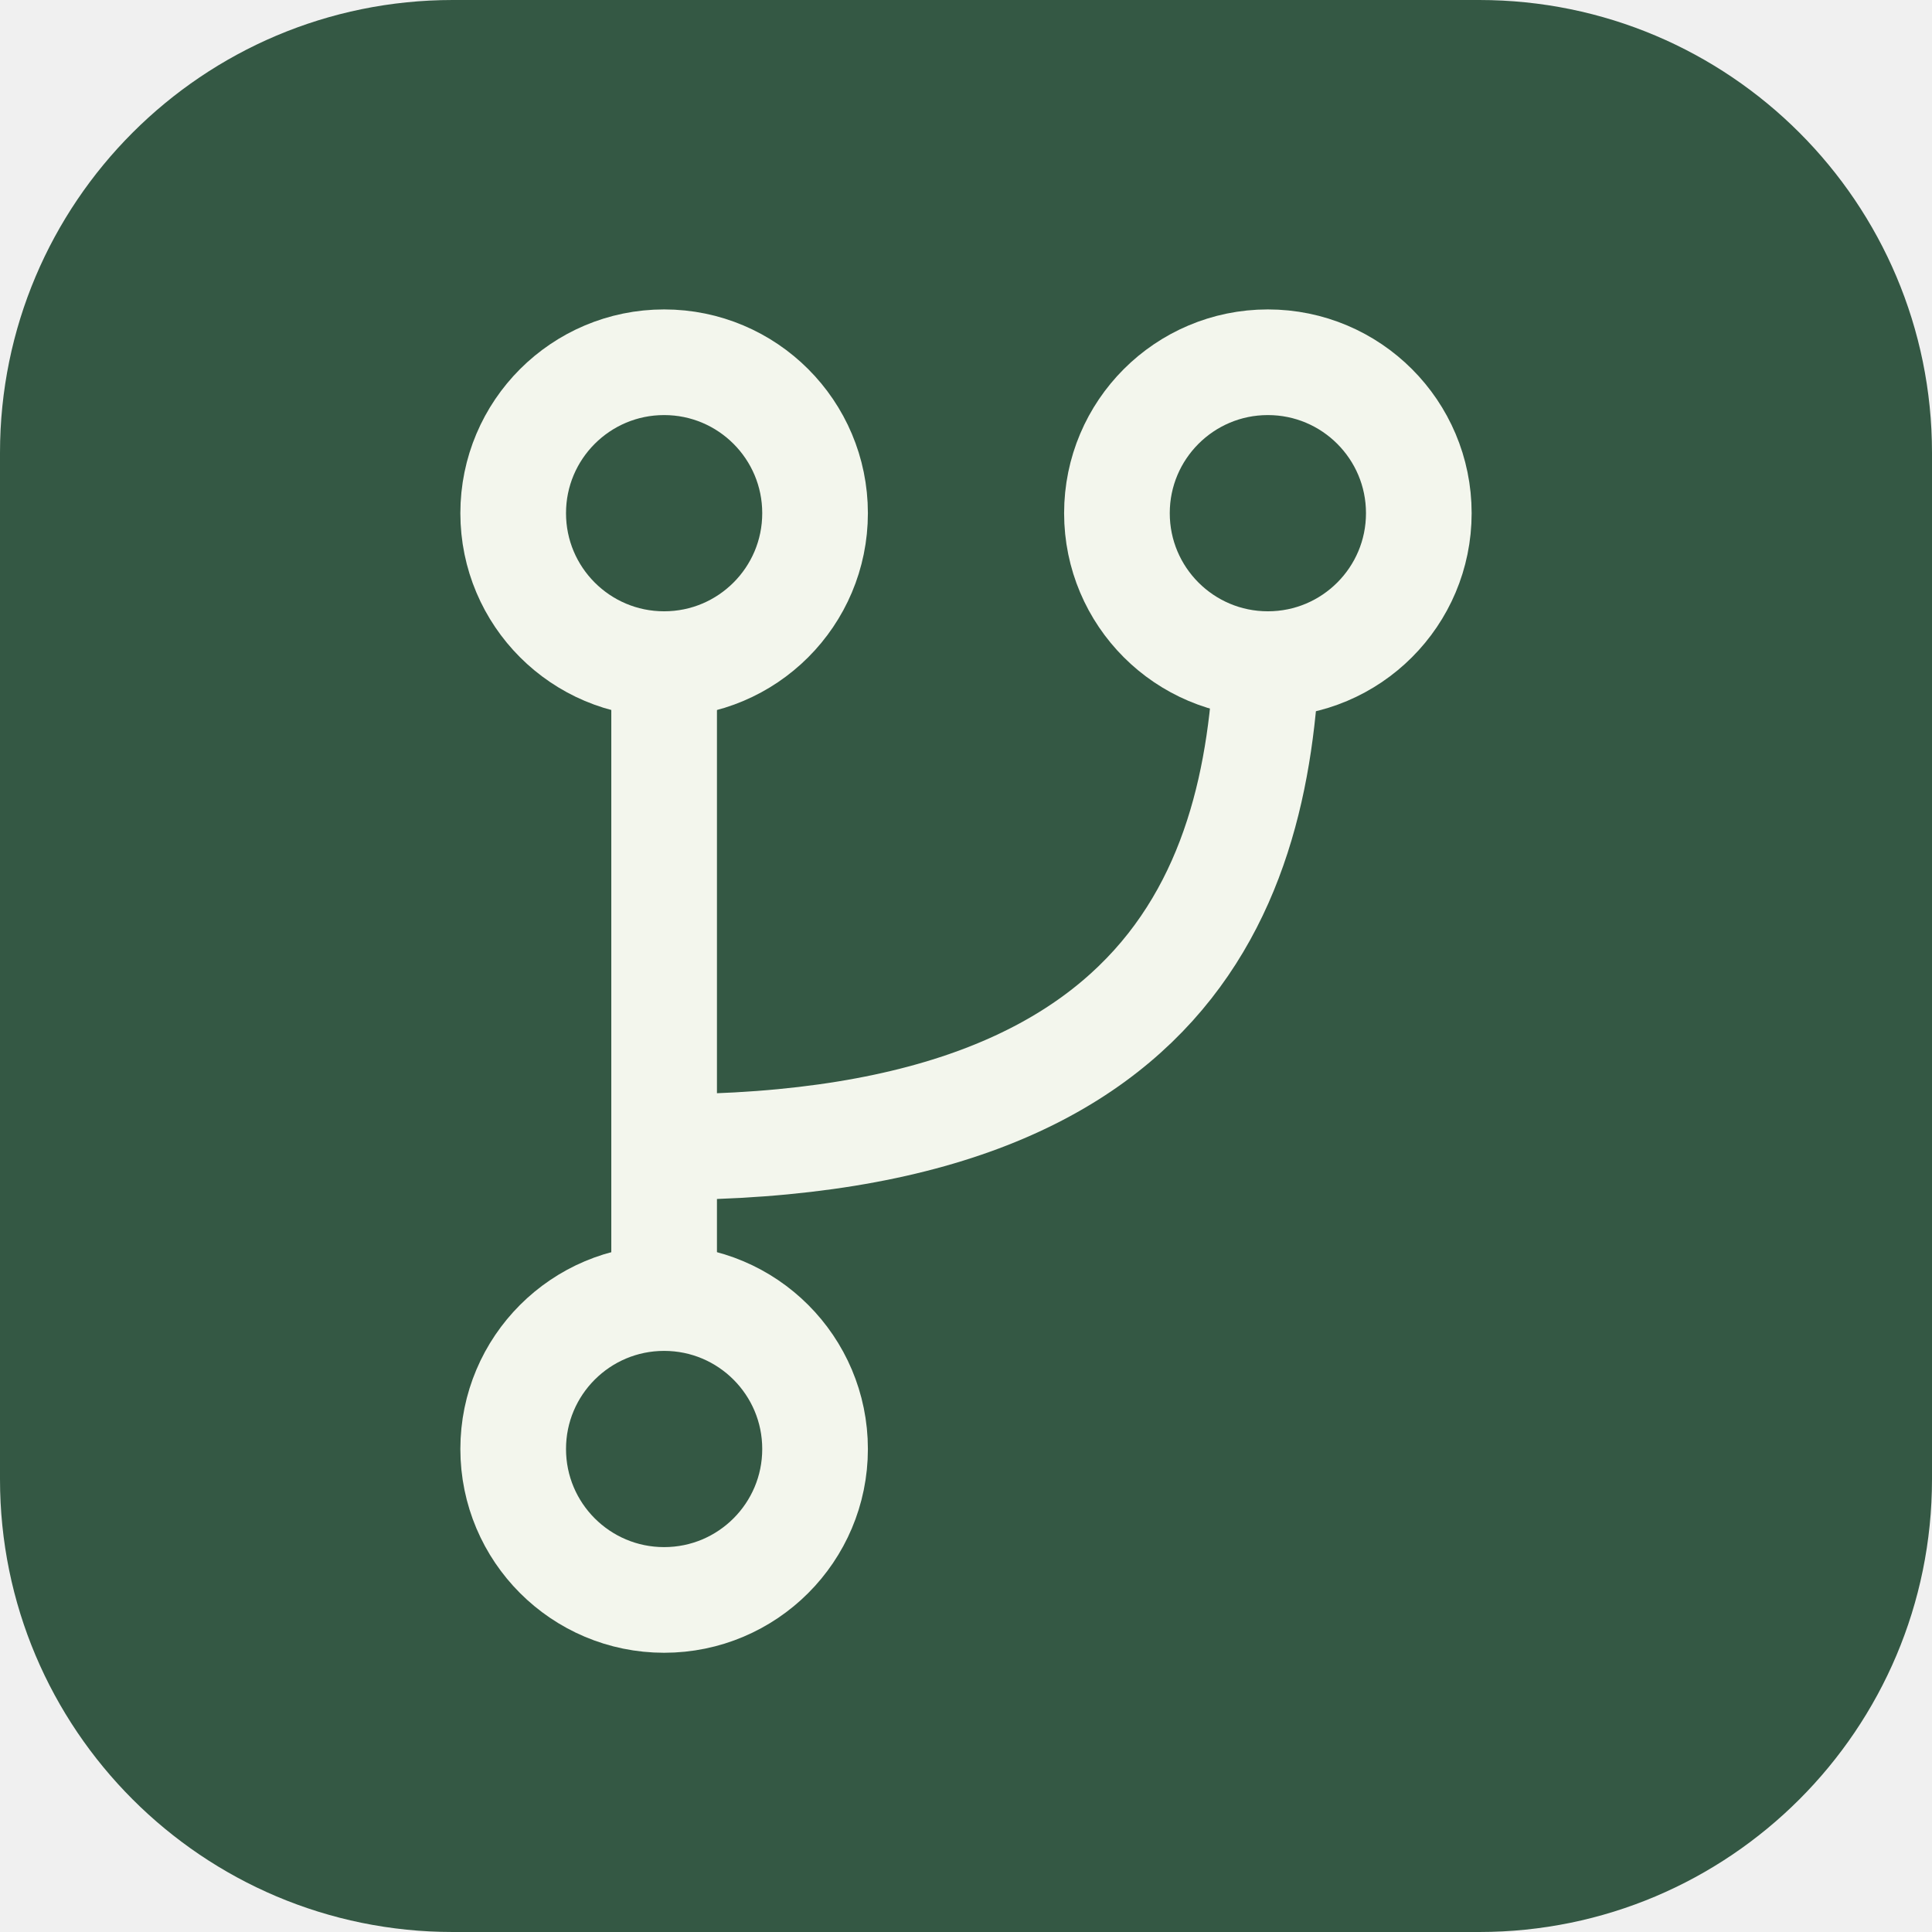
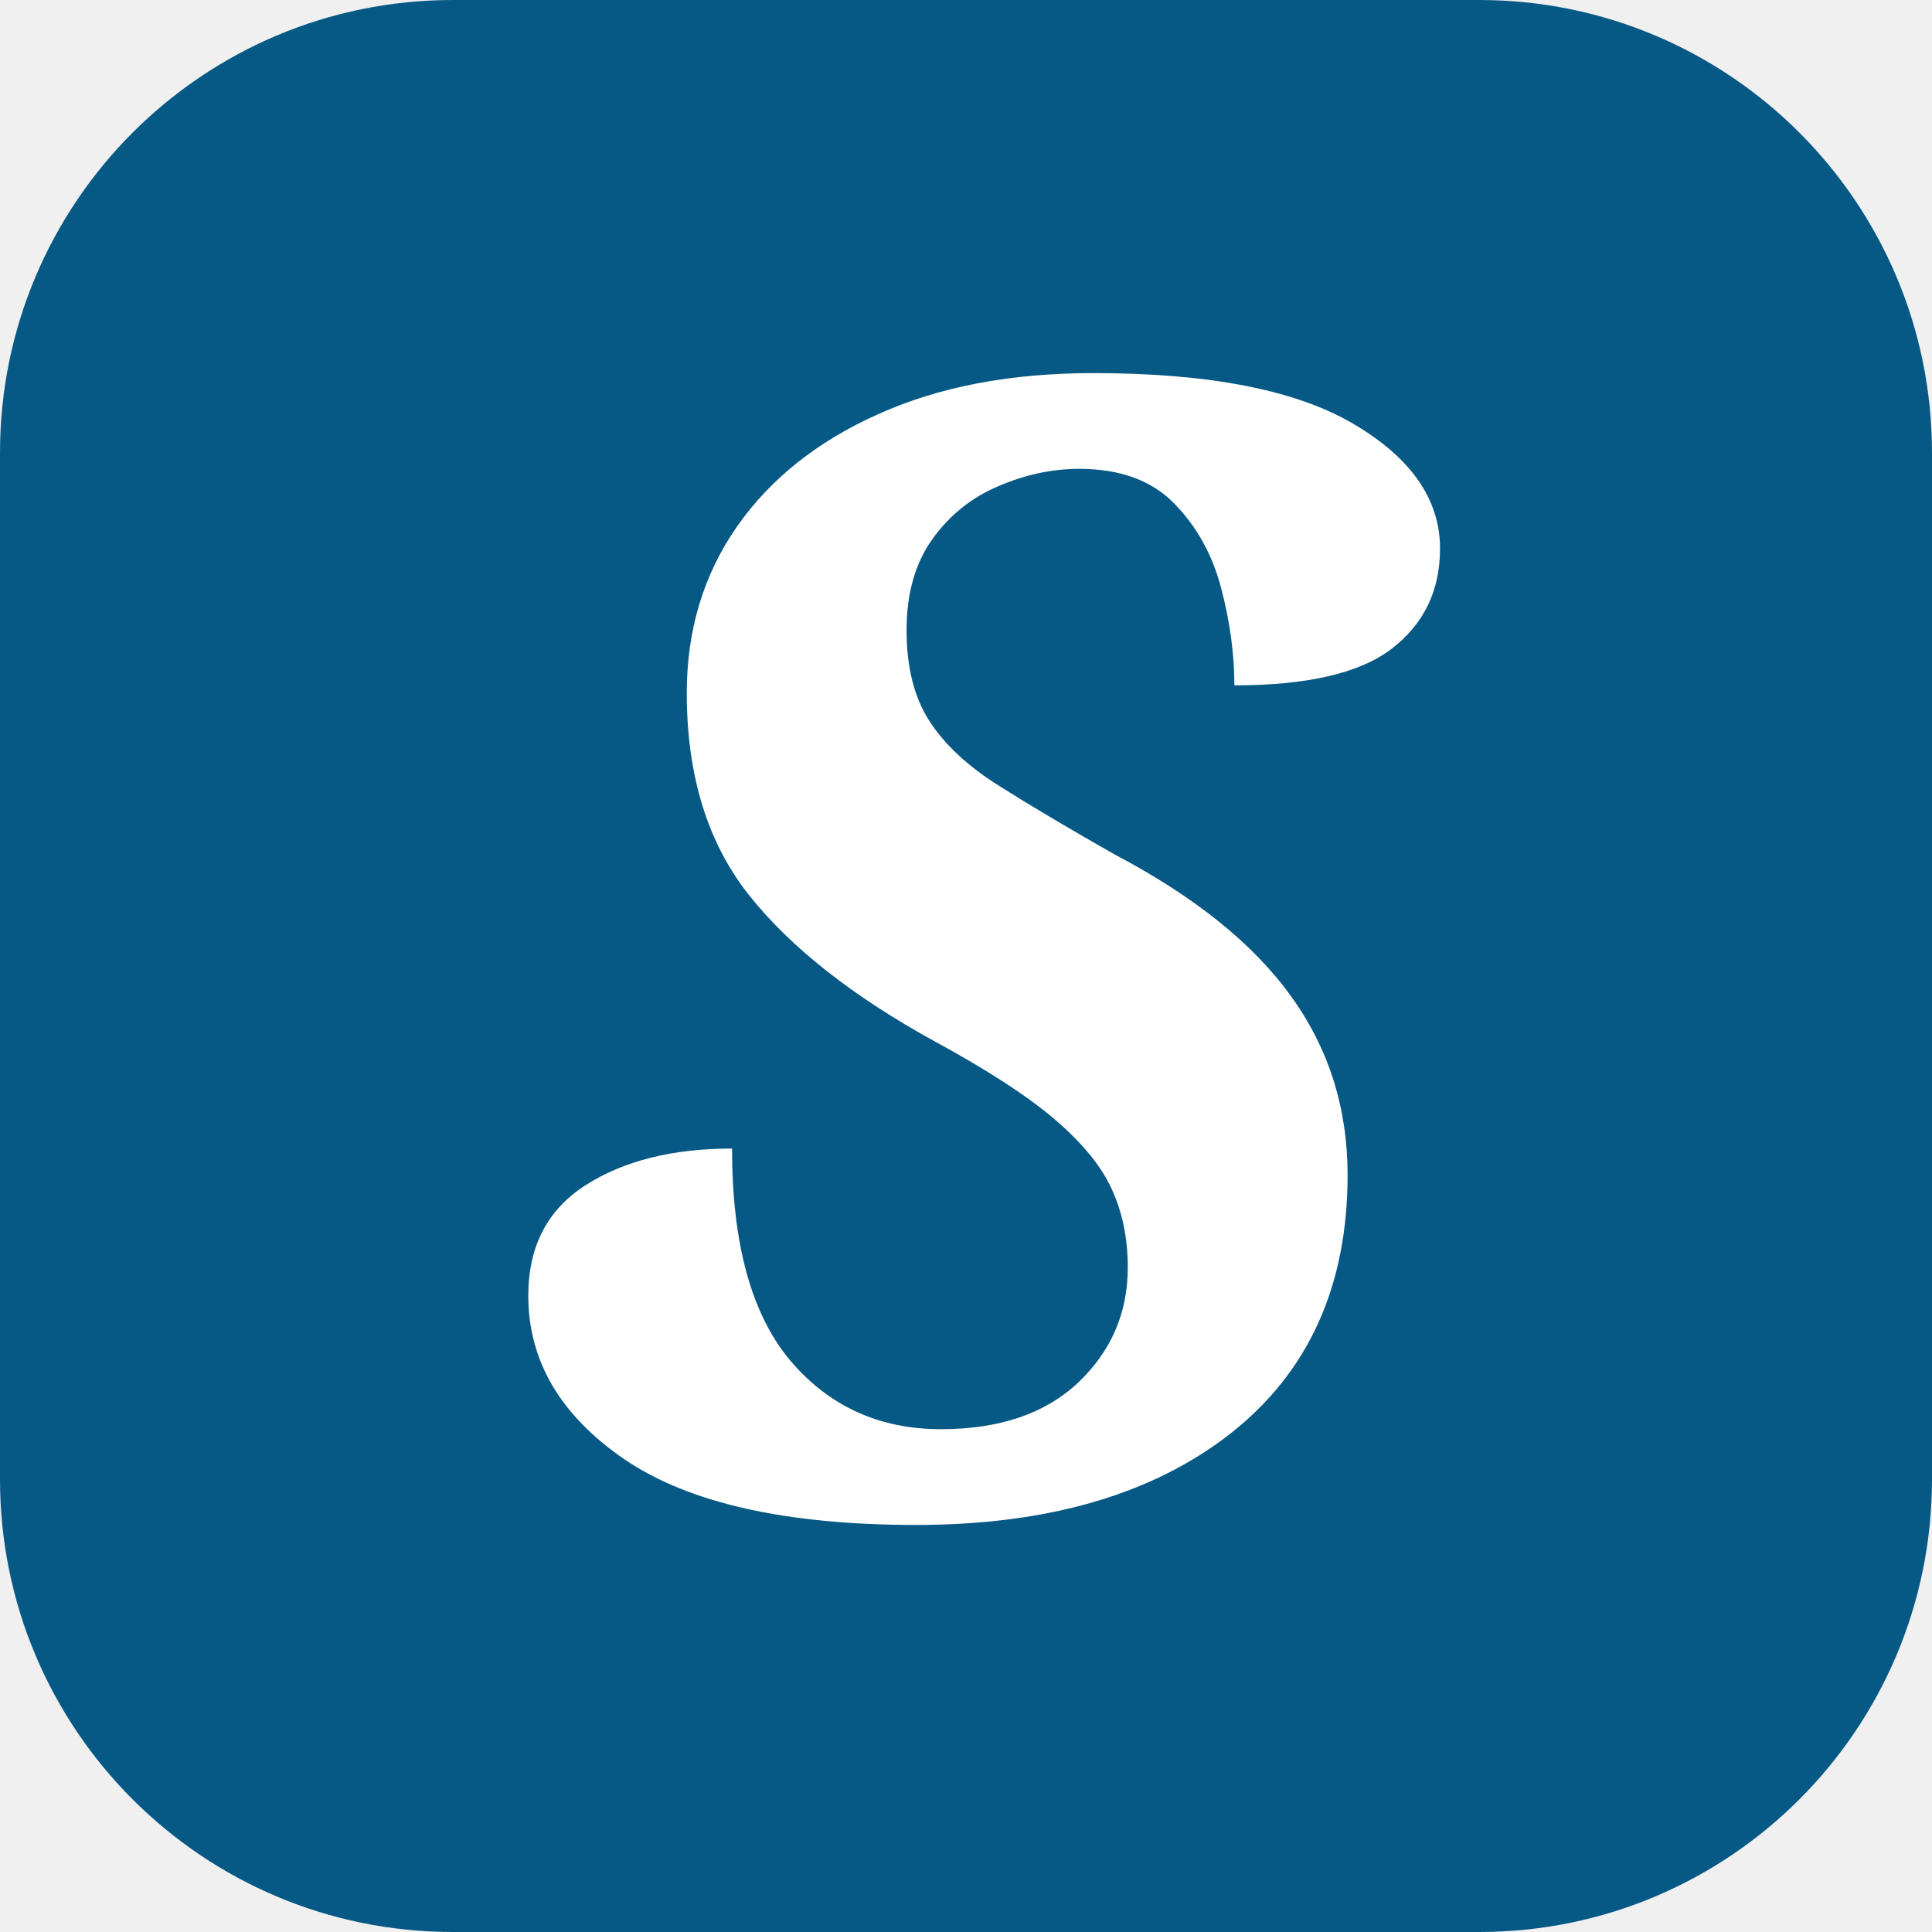
<svg xmlns="http://www.w3.org/2000/svg" viewBox="0 0 64 64">
-   <rect width="64" height="64" rx="15" fill="#345844" />
-   <g fill="none" stroke="#f3f6ed" stroke-width="3.5">
-     <path d="M22 18v29m0-9c18 0 20-10 20-18" />
-     <circle cx="22" cy="17" r="5" fill="#345844" />
-     <circle cx="22" cy="48" r="5" fill="#345844" />
-     <circle cx="42" cy="17" r="5" fill="#345844" />
-   </g>
+   <rect width="64" height="64" rx="15" fill="#075985" />
+   <text x="32" y="50" text-anchor="middle" fill="#fff" font-family="Georgia,serif" font-size="52" font-style="italic" font-weight="600">S</text>
</svg>
